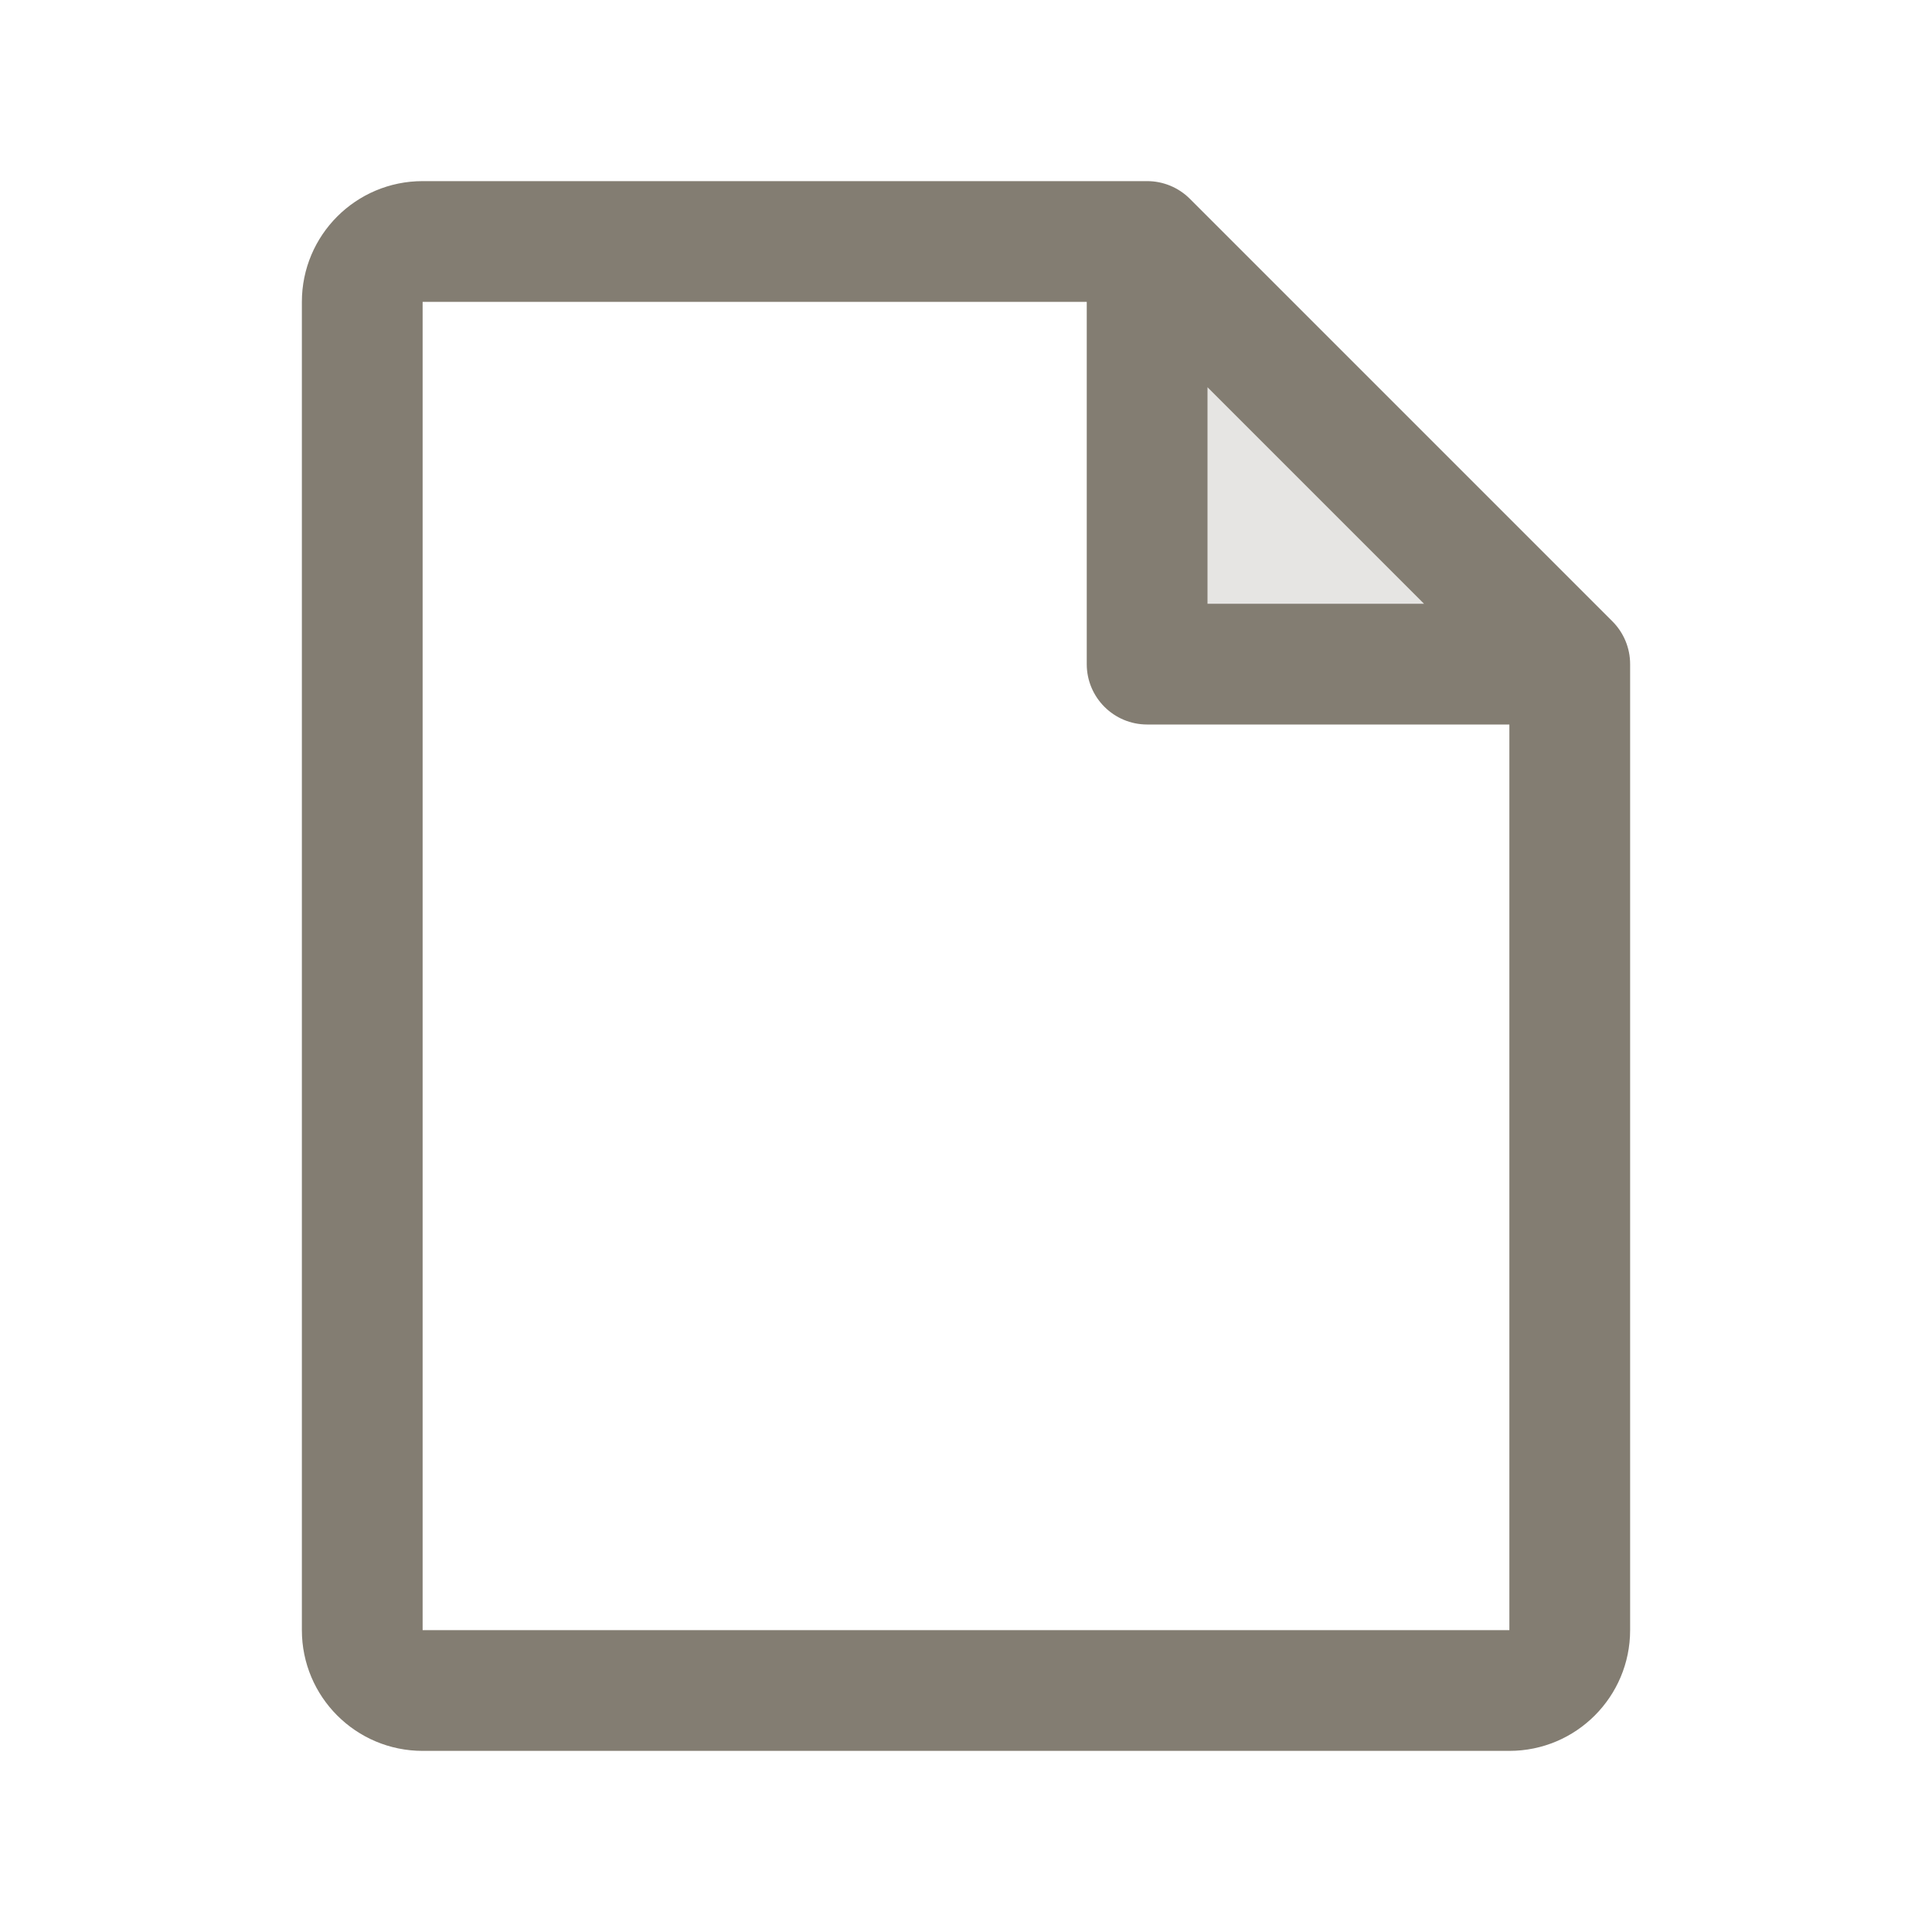
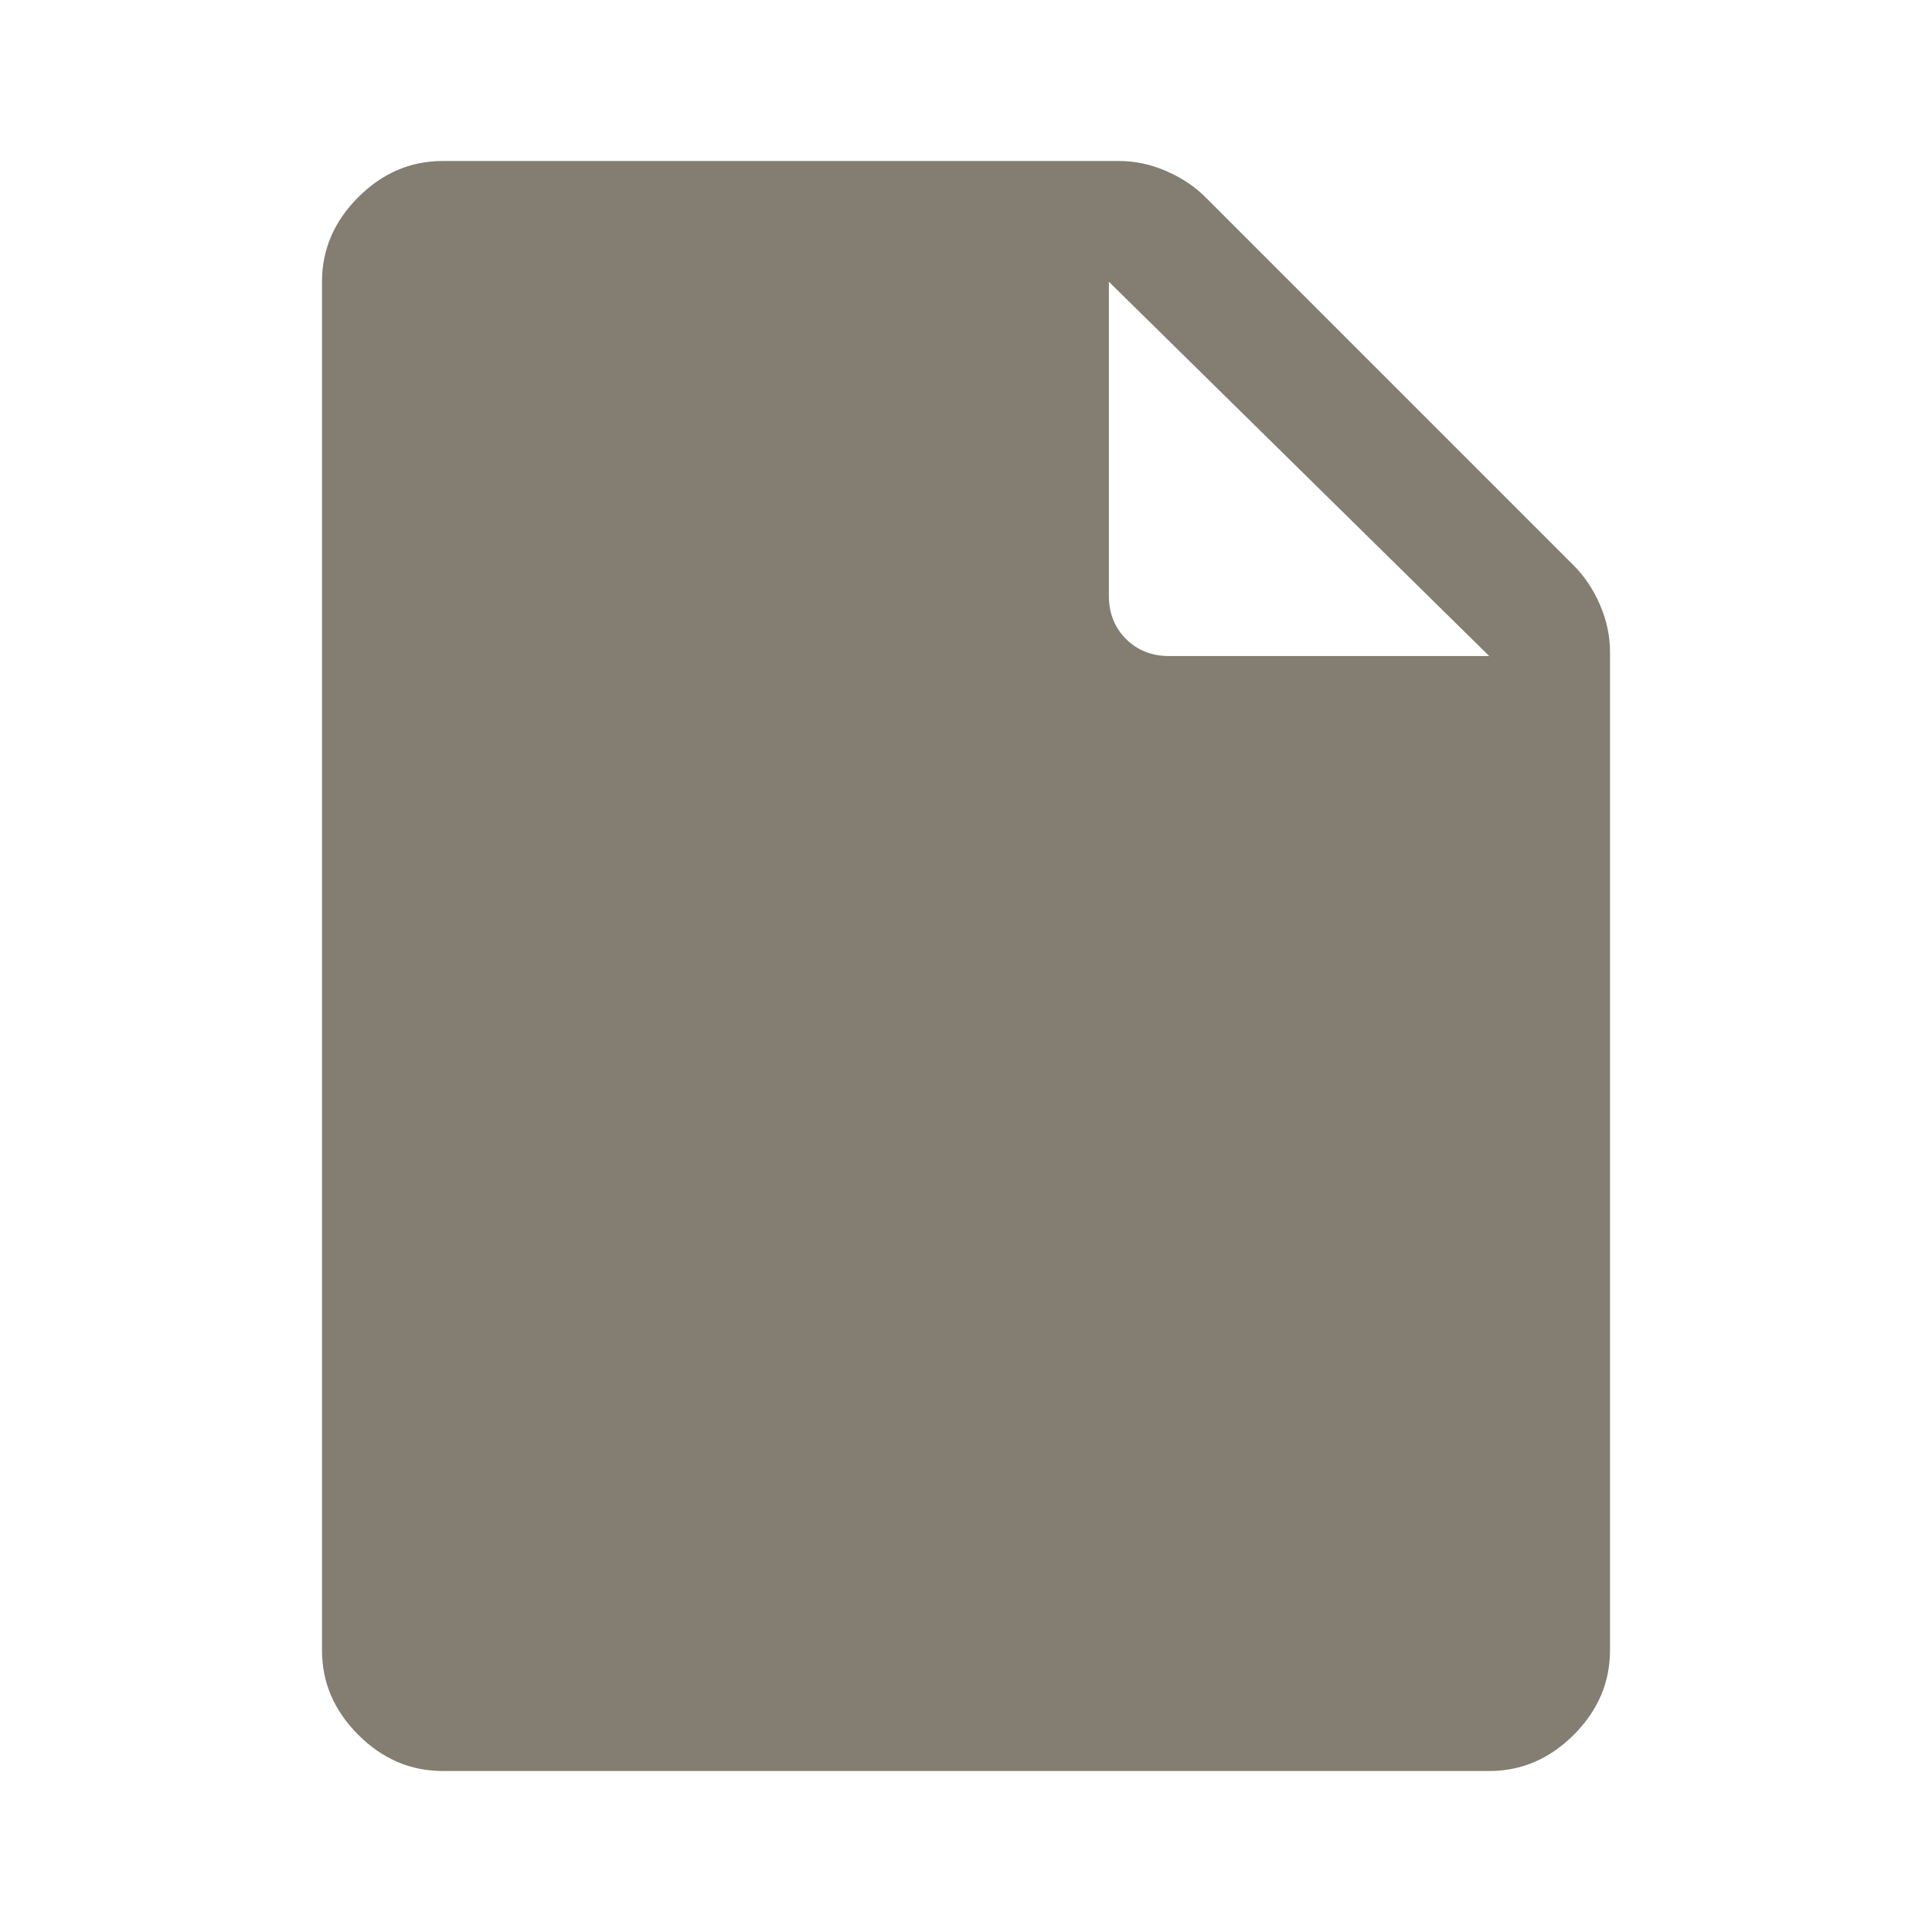
- <svg xmlns="http://www.w3.org/2000/svg" viewBox="0 0 256 256" fill="#837d72">
-   <path d="M208,88H152V32Z" opacity="0.2" />
-   <path d="M213.66,82.34l-56-56A8,8,0,0,0,152,24H56A16,16,0,0,0,40,40V216a16,16,0,0,0,16,16H200a16,16,0,0,0,16-16V88A8,8,0,0,0,213.66,82.34ZM160,51.31,188.69,80H160ZM200,216H56V40h88V88a8,8,0,0,0,8,8h48V216Z" />
+ <svg xmlns="http://www.w3.org/2000/svg" fill="#837d72" width="48" height="48" viewBox="0 -960 960 960">
+   <path d="M220-80q-24 0-42-18t-18-42v-680q0-24 18-42t42-18h336q12 0 23.5 5t19.5 13l183 183q8 8 13 19.5t5 23.5v496q0 24-18 42t-42 18H220Zm331-584q0 13 8.5 21.5T581-634h159L551-820v156Z" />
</svg>
